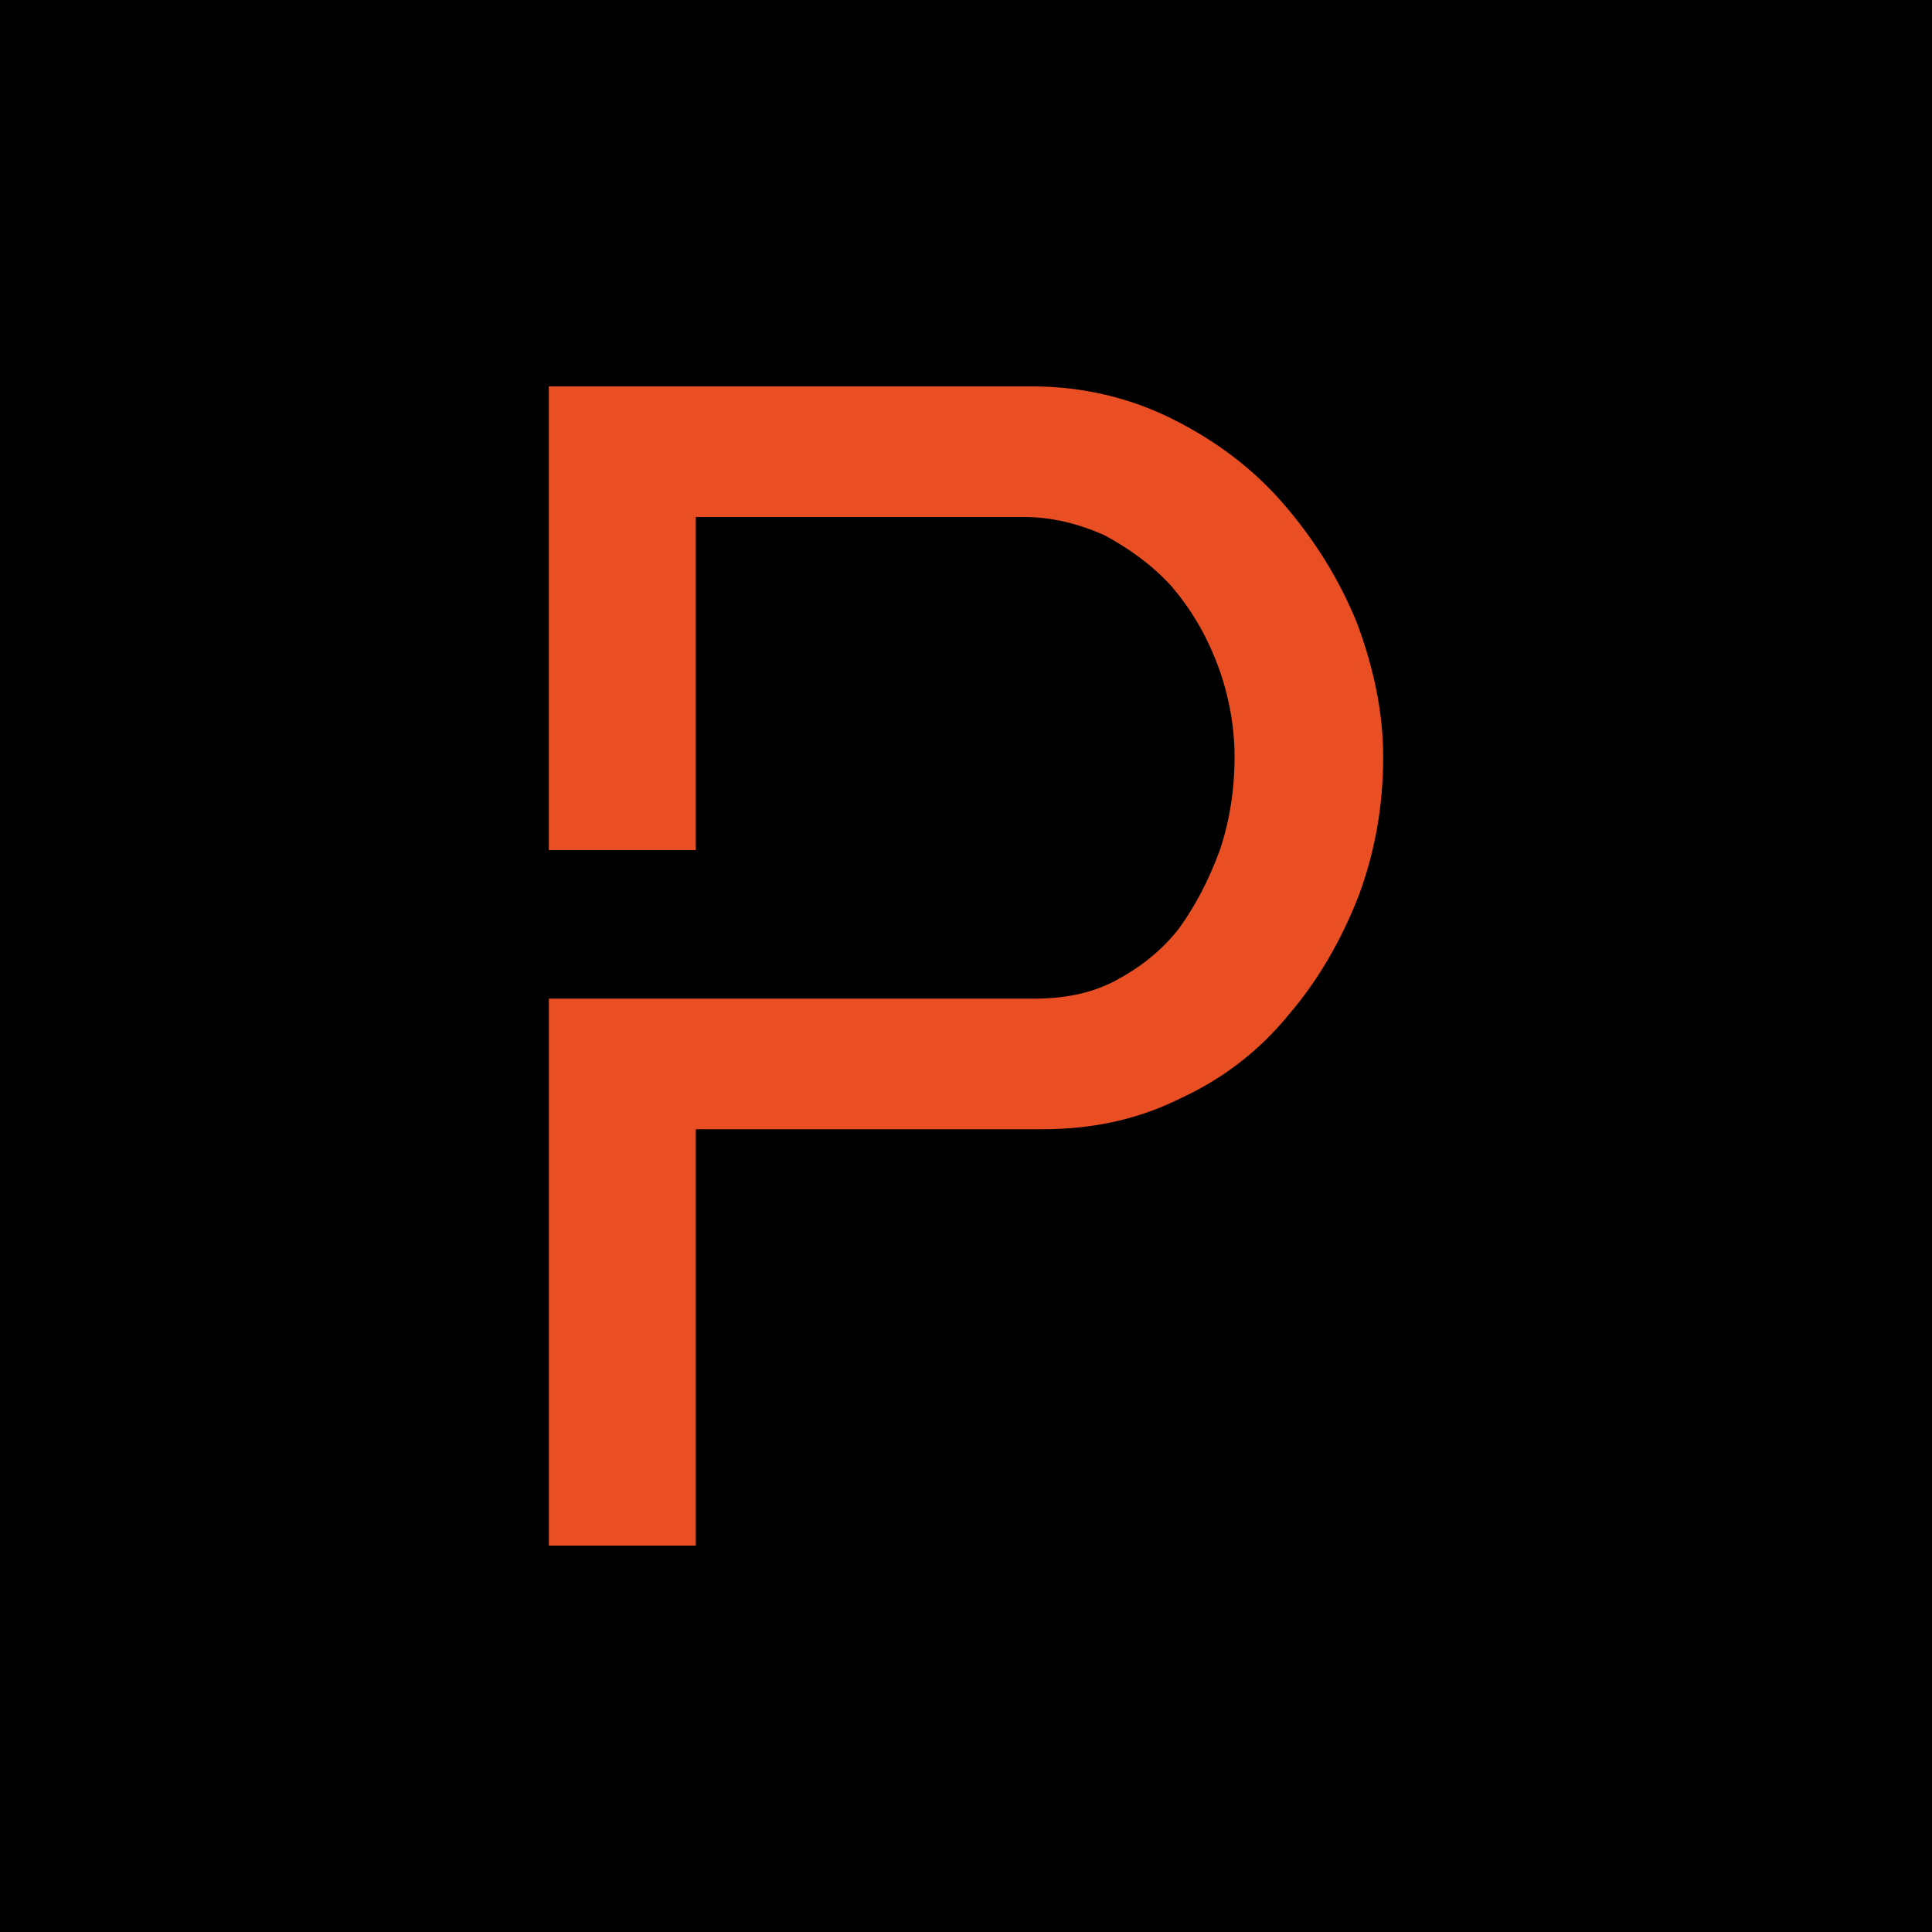
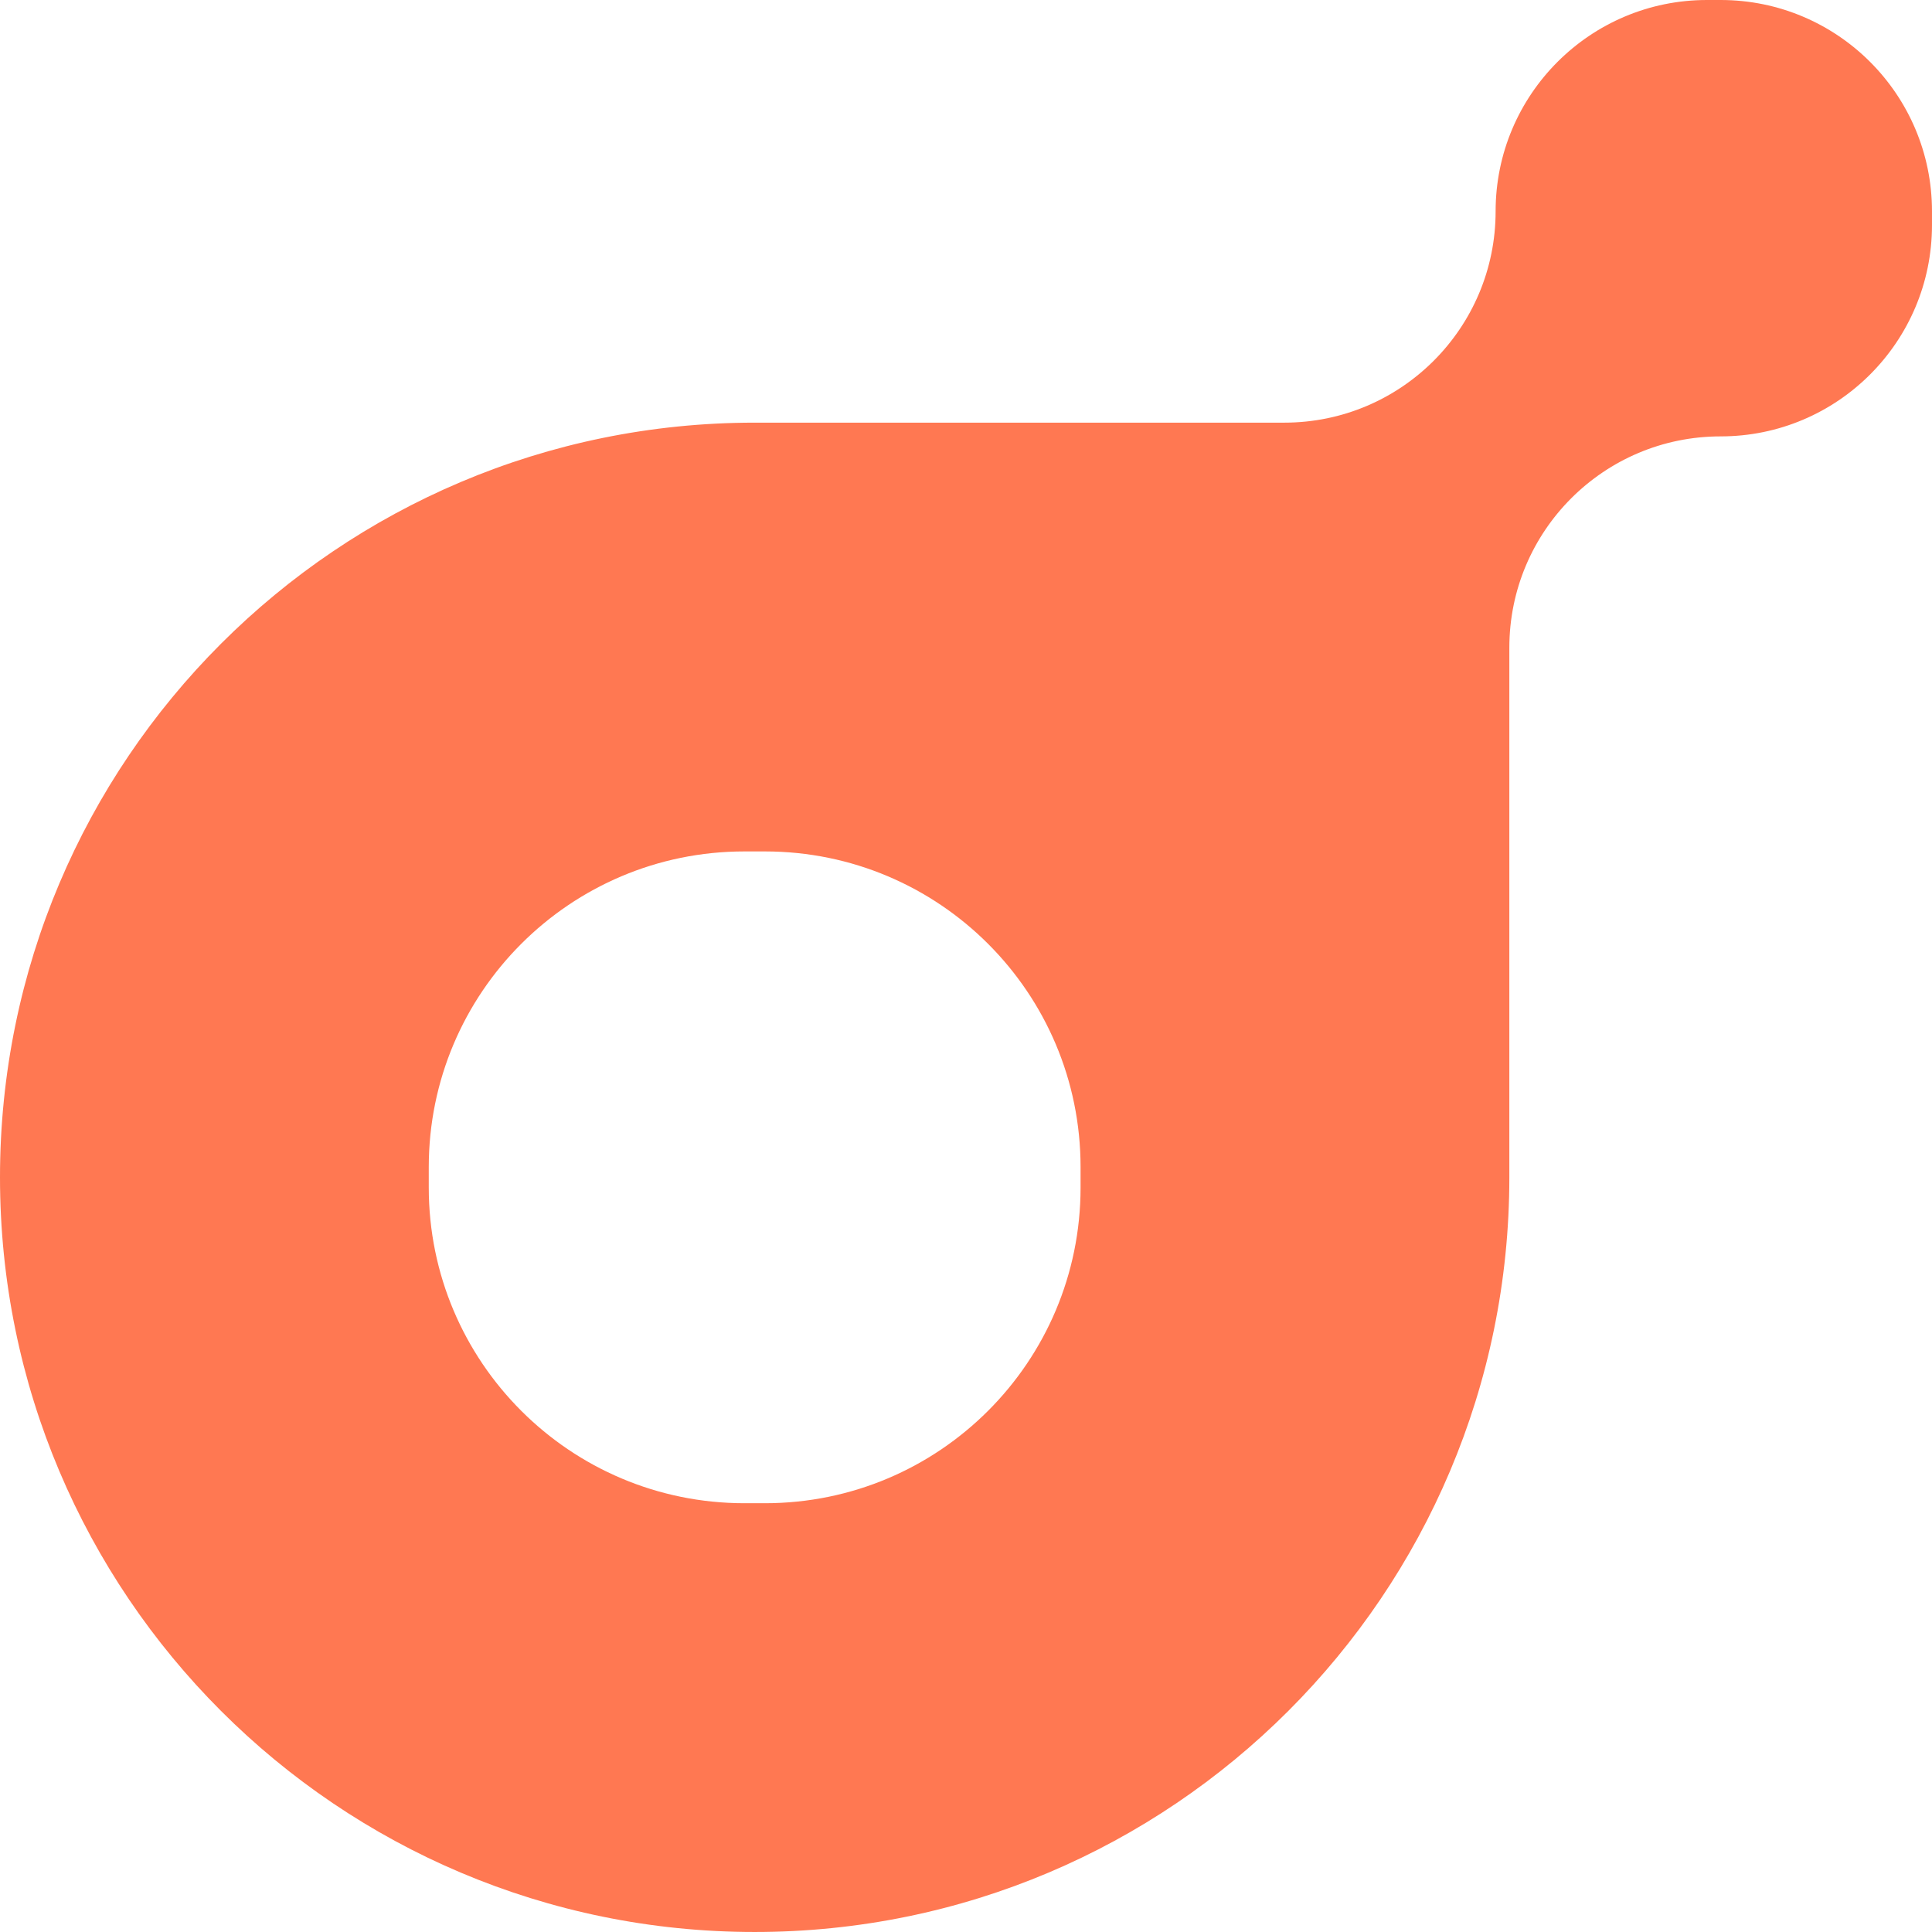
- <svg xmlns="http://www.w3.org/2000/svg" id="svg6" xml:space="preserve" enable-background="new 0 0 200 200" viewBox="0 0 200 200" y="0px" x="0px" version="1.1">
-   <defs id="defs10" />
-   <rect id="rect2" fill="#000000" height="200" width="200" />
-   <path id="path4" d="m56.816 40v48h15.211v-34.479h33.973c2.873 0 5.577 0.676 8.281 1.859 2.535 1.352 4.902 3.041 6.93 5.238 2.028 2.366 3.549 4.901 4.732 7.943 1.183 3.042 1.859 6.422 1.859 9.803s-0.507 6.593-1.522 9.635c-1.183 3.211-2.534 5.747-4.225 8.113-1.859 2.366-4.057 4.056-6.592 5.408s-5.409 1.859-8.451 1.859h-50.194v56.62h15.211v-43.098h35.832c5.239 0 9.971-1.016 14.365-3.213 4.394-2.028 8.114-4.901 11.156-8.619 3.042-3.549 5.408-7.606 7.268-12.338 1.69-4.563 2.535-9.297 2.535-14.367 0-4.732-1.015-9.294-2.705-13.857-1.859-4.563-4.394-8.62-7.606-12.338-3.211-3.718-7.098-6.592-11.492-8.789-4.394-2.197-9.296-3.381-14.535-3.381z" fill="#e94f23" />
+ <svg xmlns="http://www.w3.org/2000/svg" id="Layer_2" data-name="Layer 2" viewBox="0 0 2435.05 2435.04">
+   <defs>
+     <style>
+       .cls-1 {
+         fill: #ff7852;
+         stroke-width: 0px;
+       }
+     </style>
+   </defs>
+   <g id="Layer_1-2" data-name="Layer 1">
+     <path class="cls-1" d="m2168.7,0h-17.31c-147.1,0-266.35,119.25-266.35,266.35h0c0,147.1-119.25,266.35-266.35,266.35h-667.52C425.85,532.7,0,958.56,0,1483.87h0c0,525.32,425.85,951.17,951.17,951.17h0c525.32,0,951.17-425.85,951.17-951.17v-667.51c0-147.1,119.25-266.35,266.35-266.35h0c147.1,0,266.35-119.25,266.35-266.35v-17.31c0-147.1-119.25-266.35-266.35-266.35ZM964.09,1894.63h-25.85c-219.71,0-397.83-178.11-397.83-397.83v-25.85c0-219.71,178.11-397.83,397.83-397.83h25.85c219.71,0,397.83,178.11,397.83,397.83v25.85c0,219.71-178.11,397.83-397.83,397.83Z" />
+   </g>
</svg>
